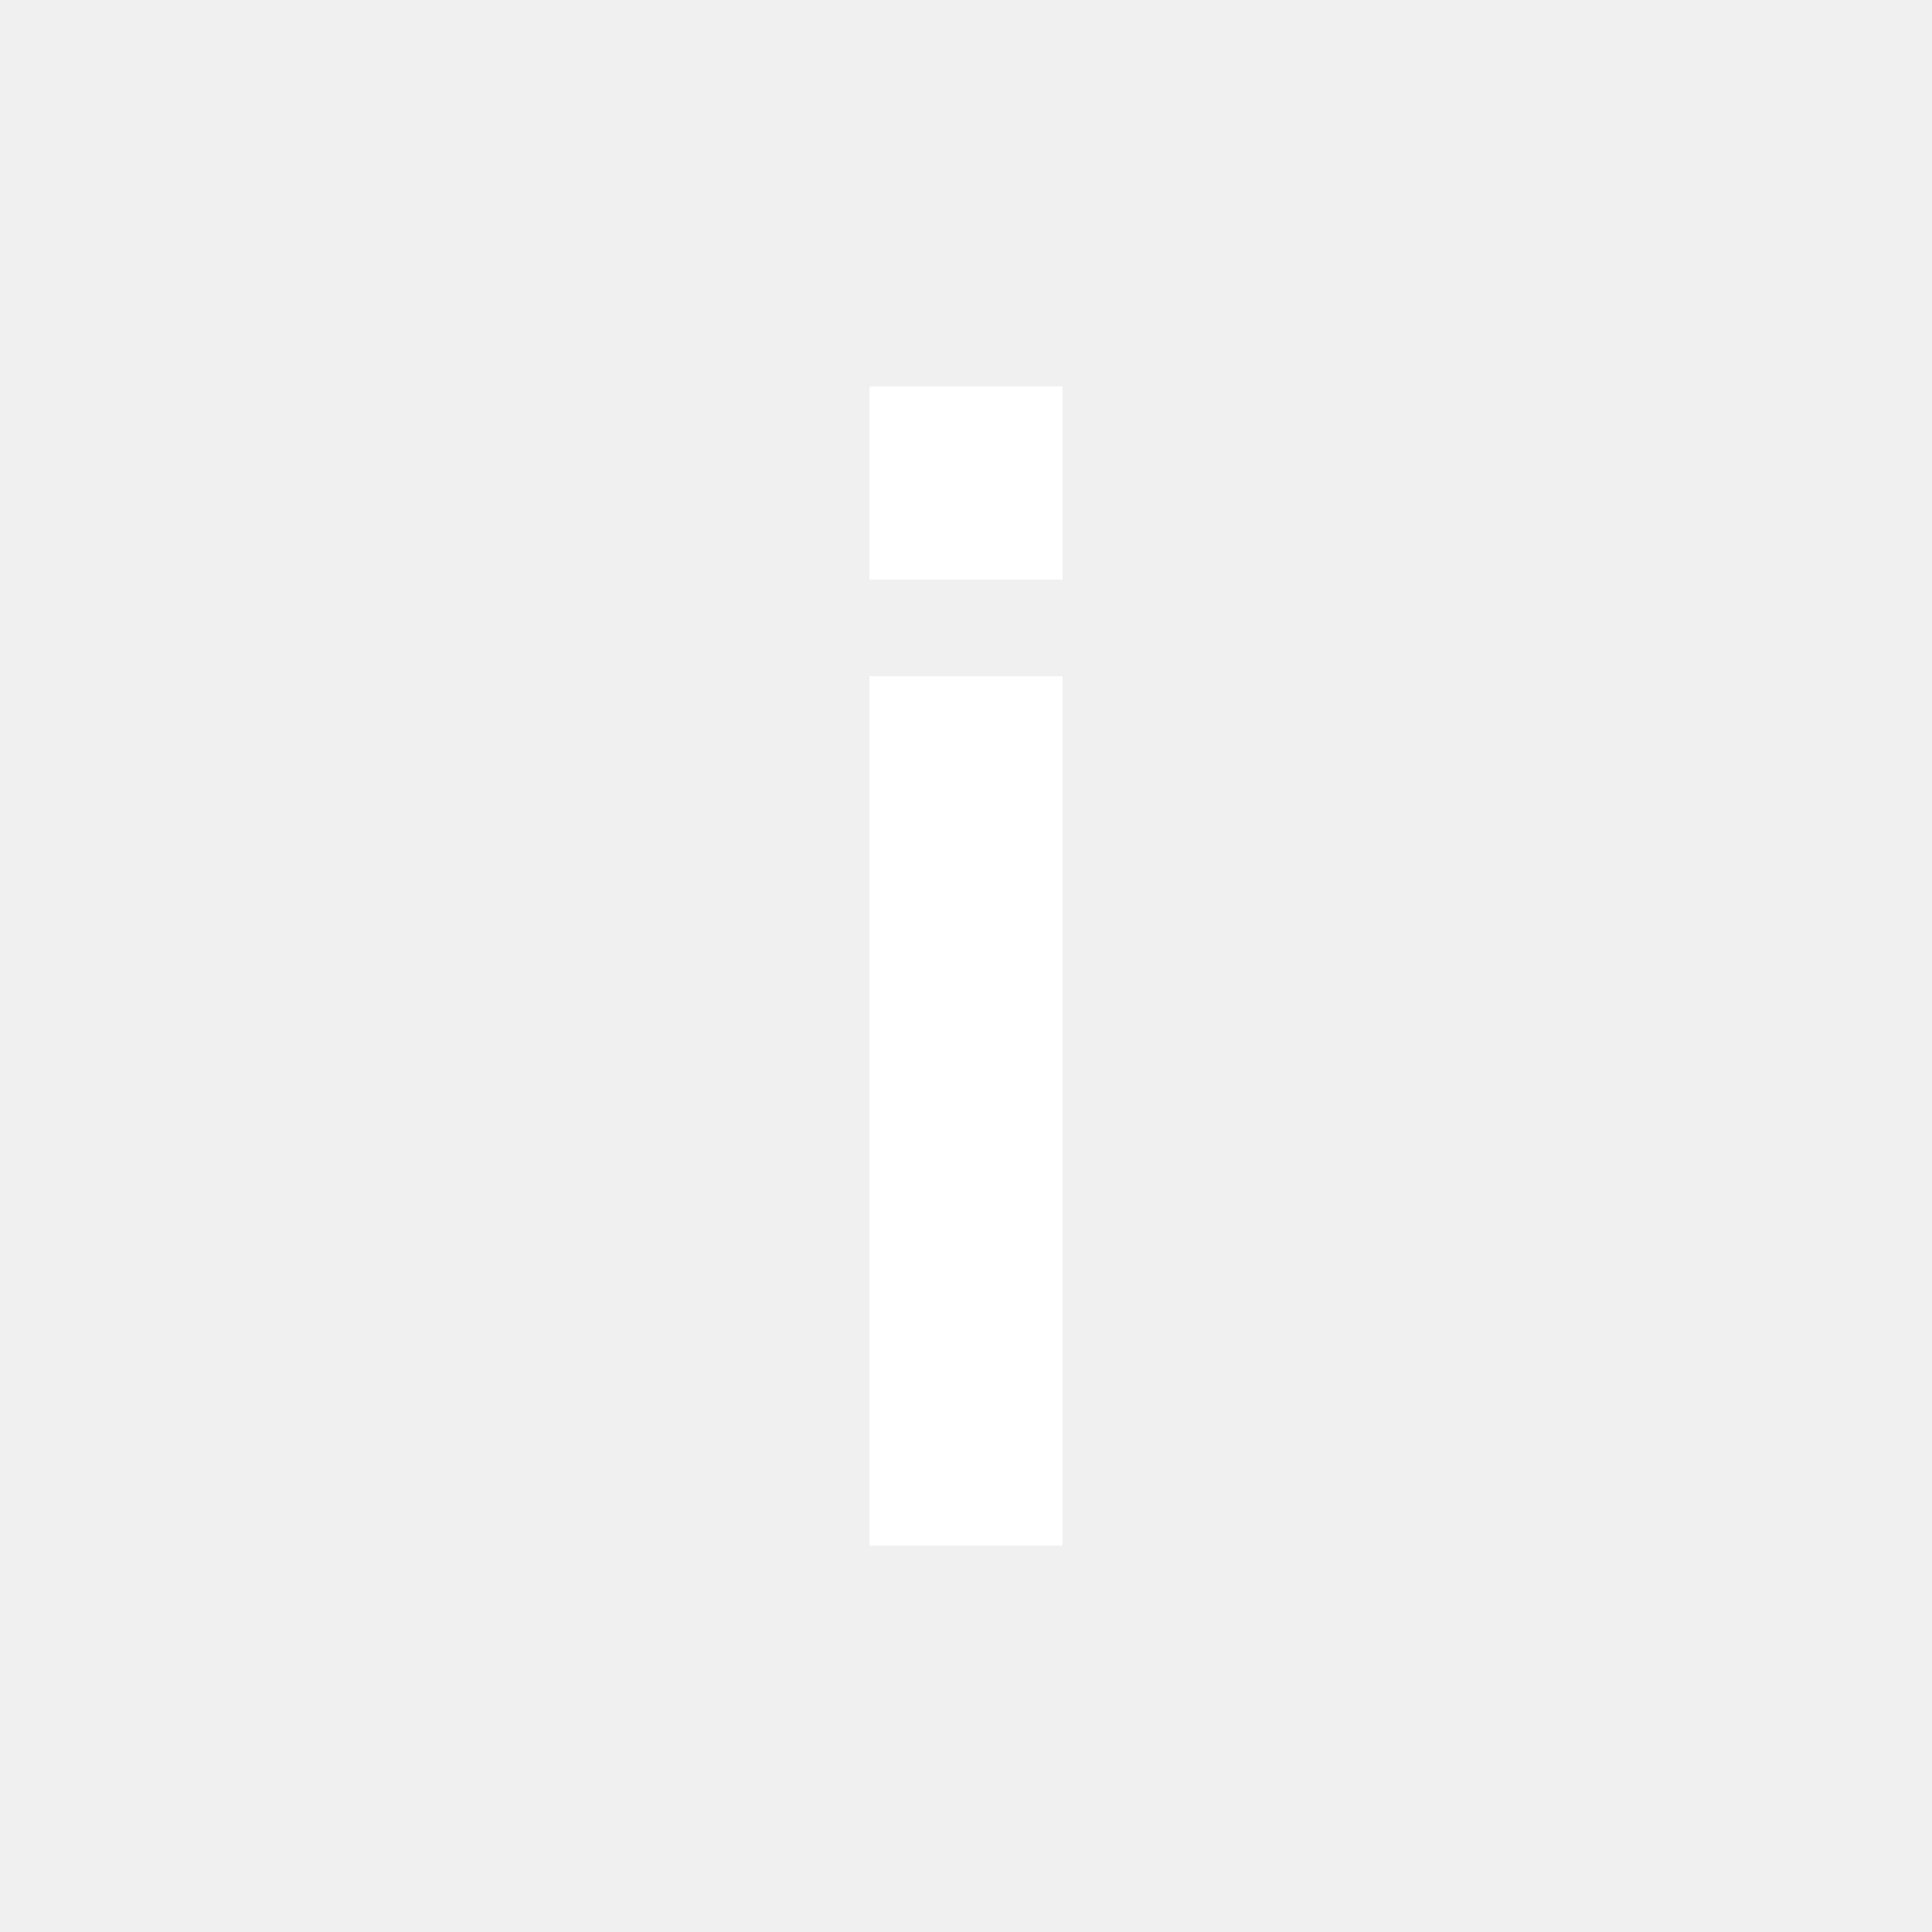
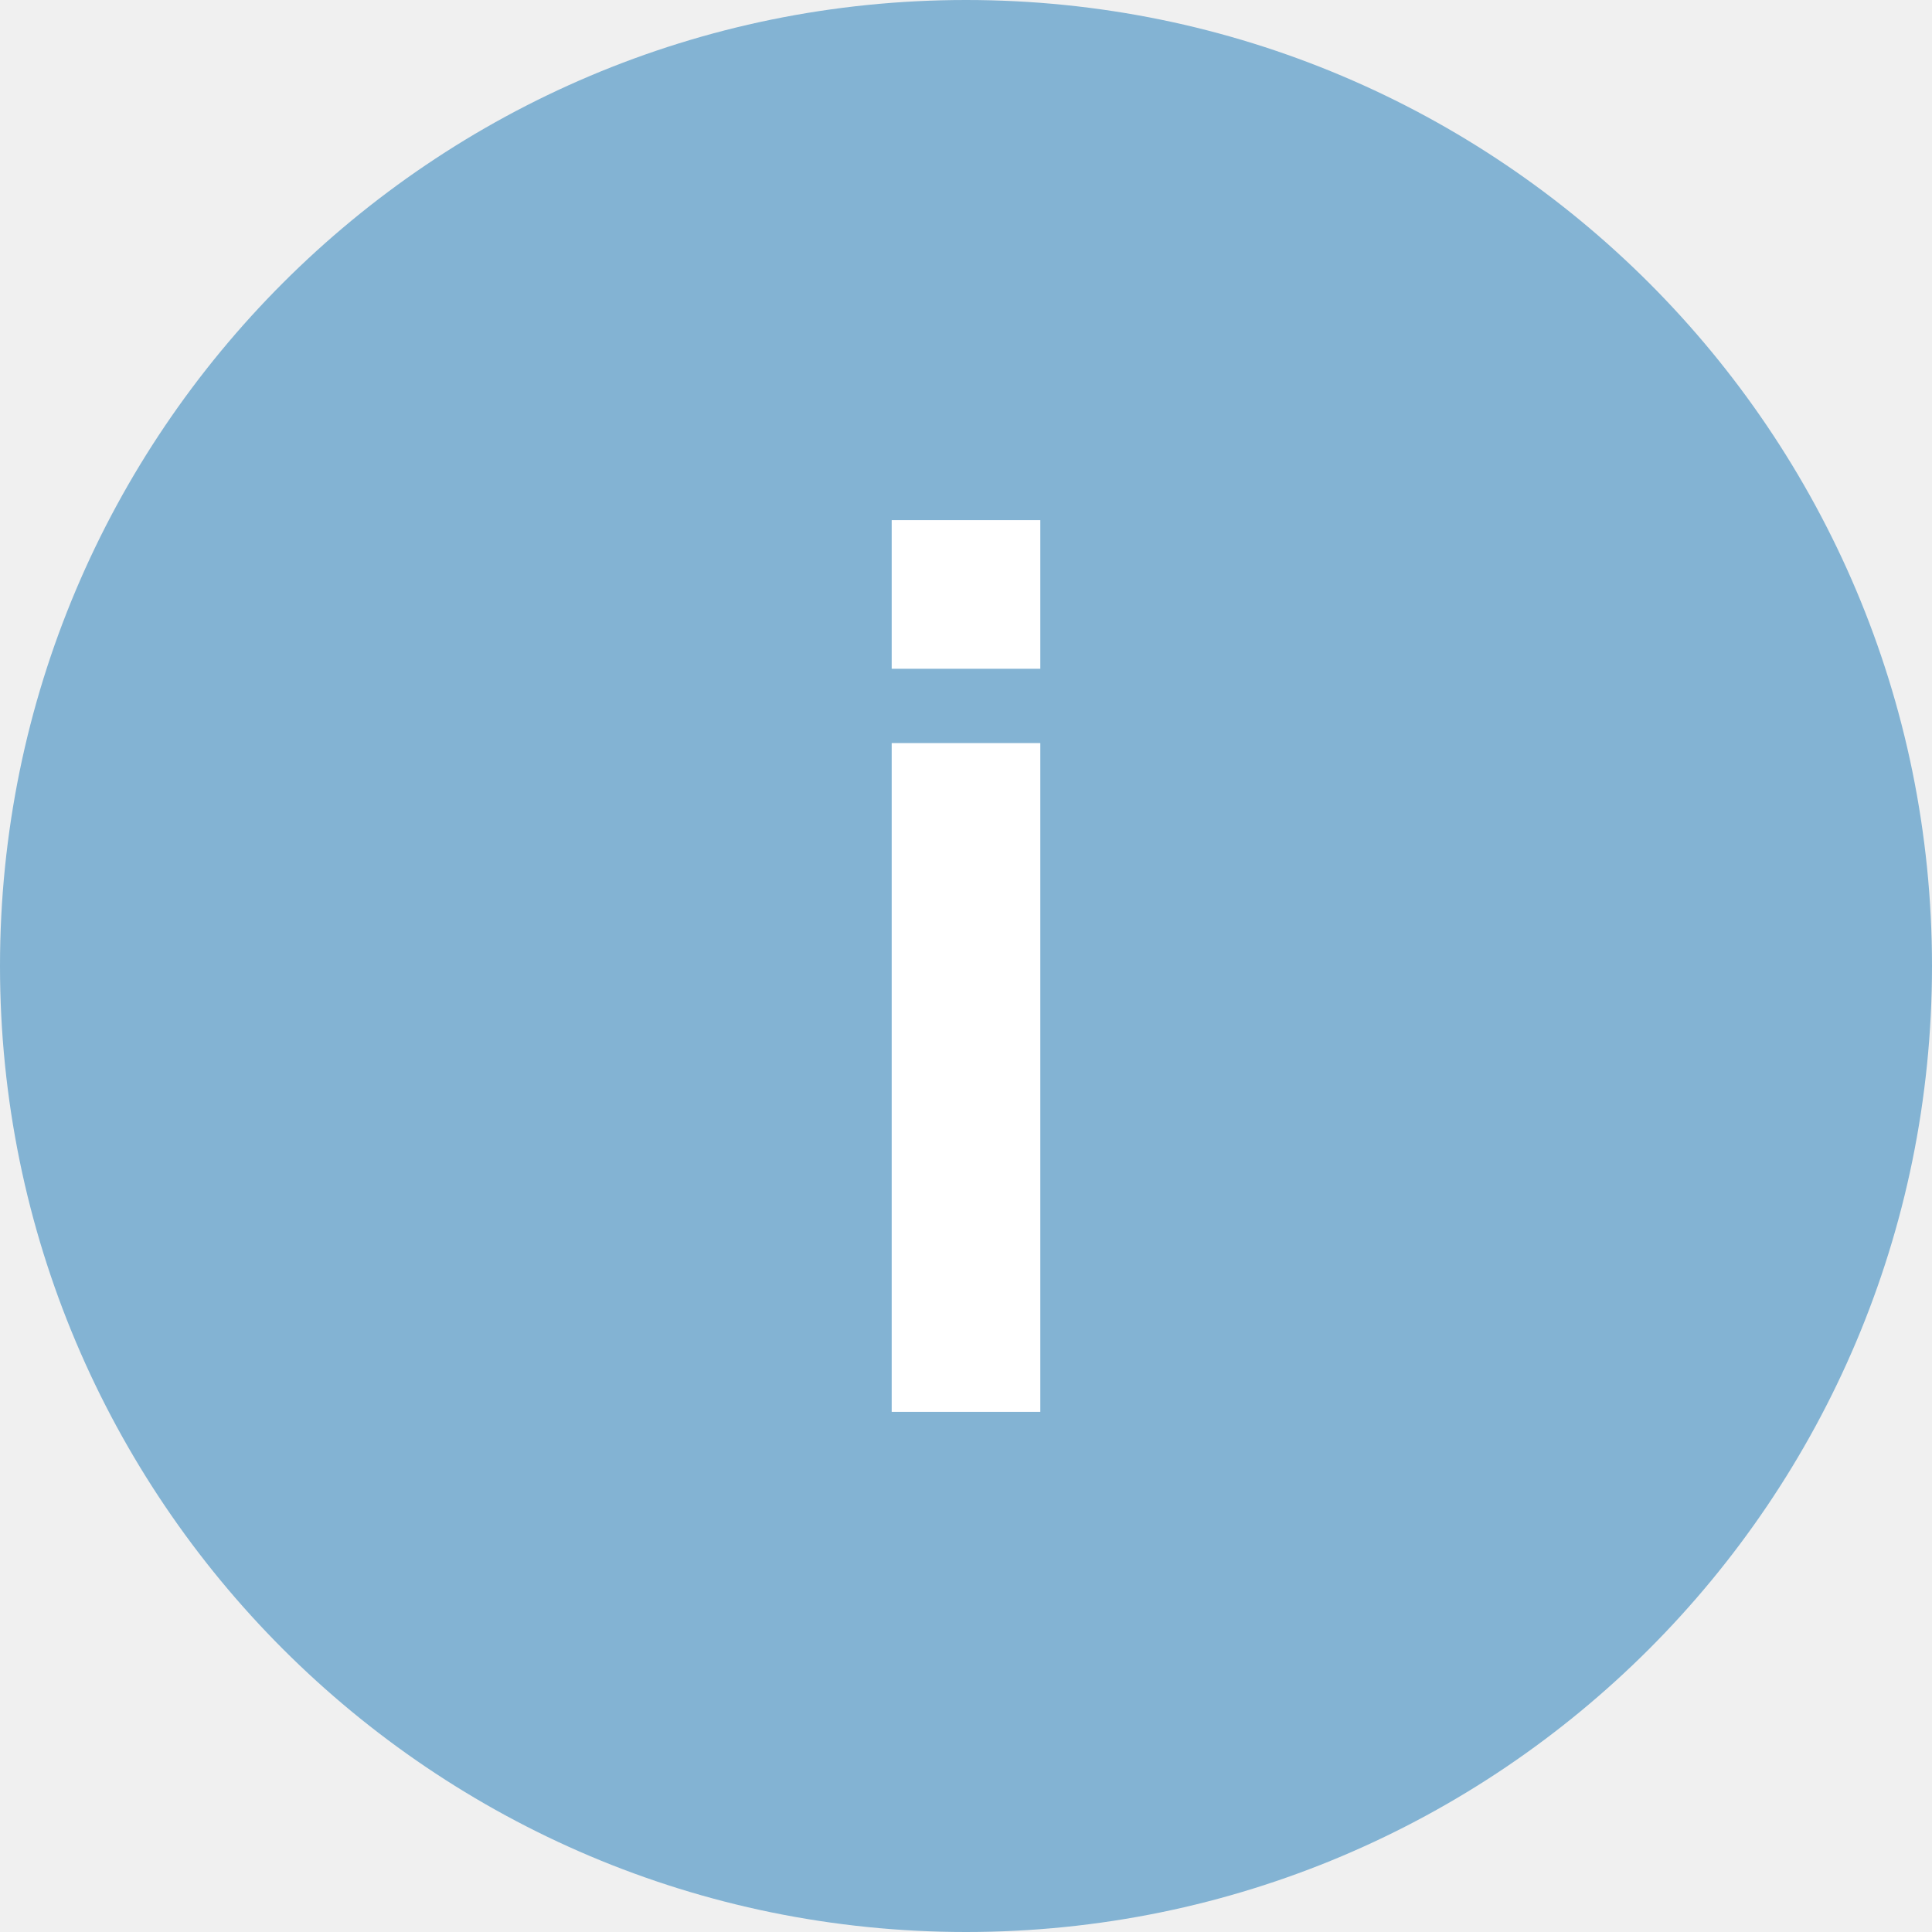
- <svg xmlns="http://www.w3.org/2000/svg" width="20" height="20" viewBox="0 0 20 20" fill="none">
-   <path fill-rule="evenodd" clip-rule="evenodd" d="M9 4H11V6H9V4ZM11 16H9V7H11V16Z" fill="white" />
+ <svg xmlns="http://www.w3.org/2000/svg" width="26" height="26" viewBox="0 0 26 26" fill="none">
+   <circle cx="13" cy="13" r="13" fill="#83B3D3" />
+   <path fill-rule="evenodd" clip-rule="evenodd" d="M12 7H14V9H12V7ZM14 19H12V10H14V19Z" fill="white" />
</svg>
